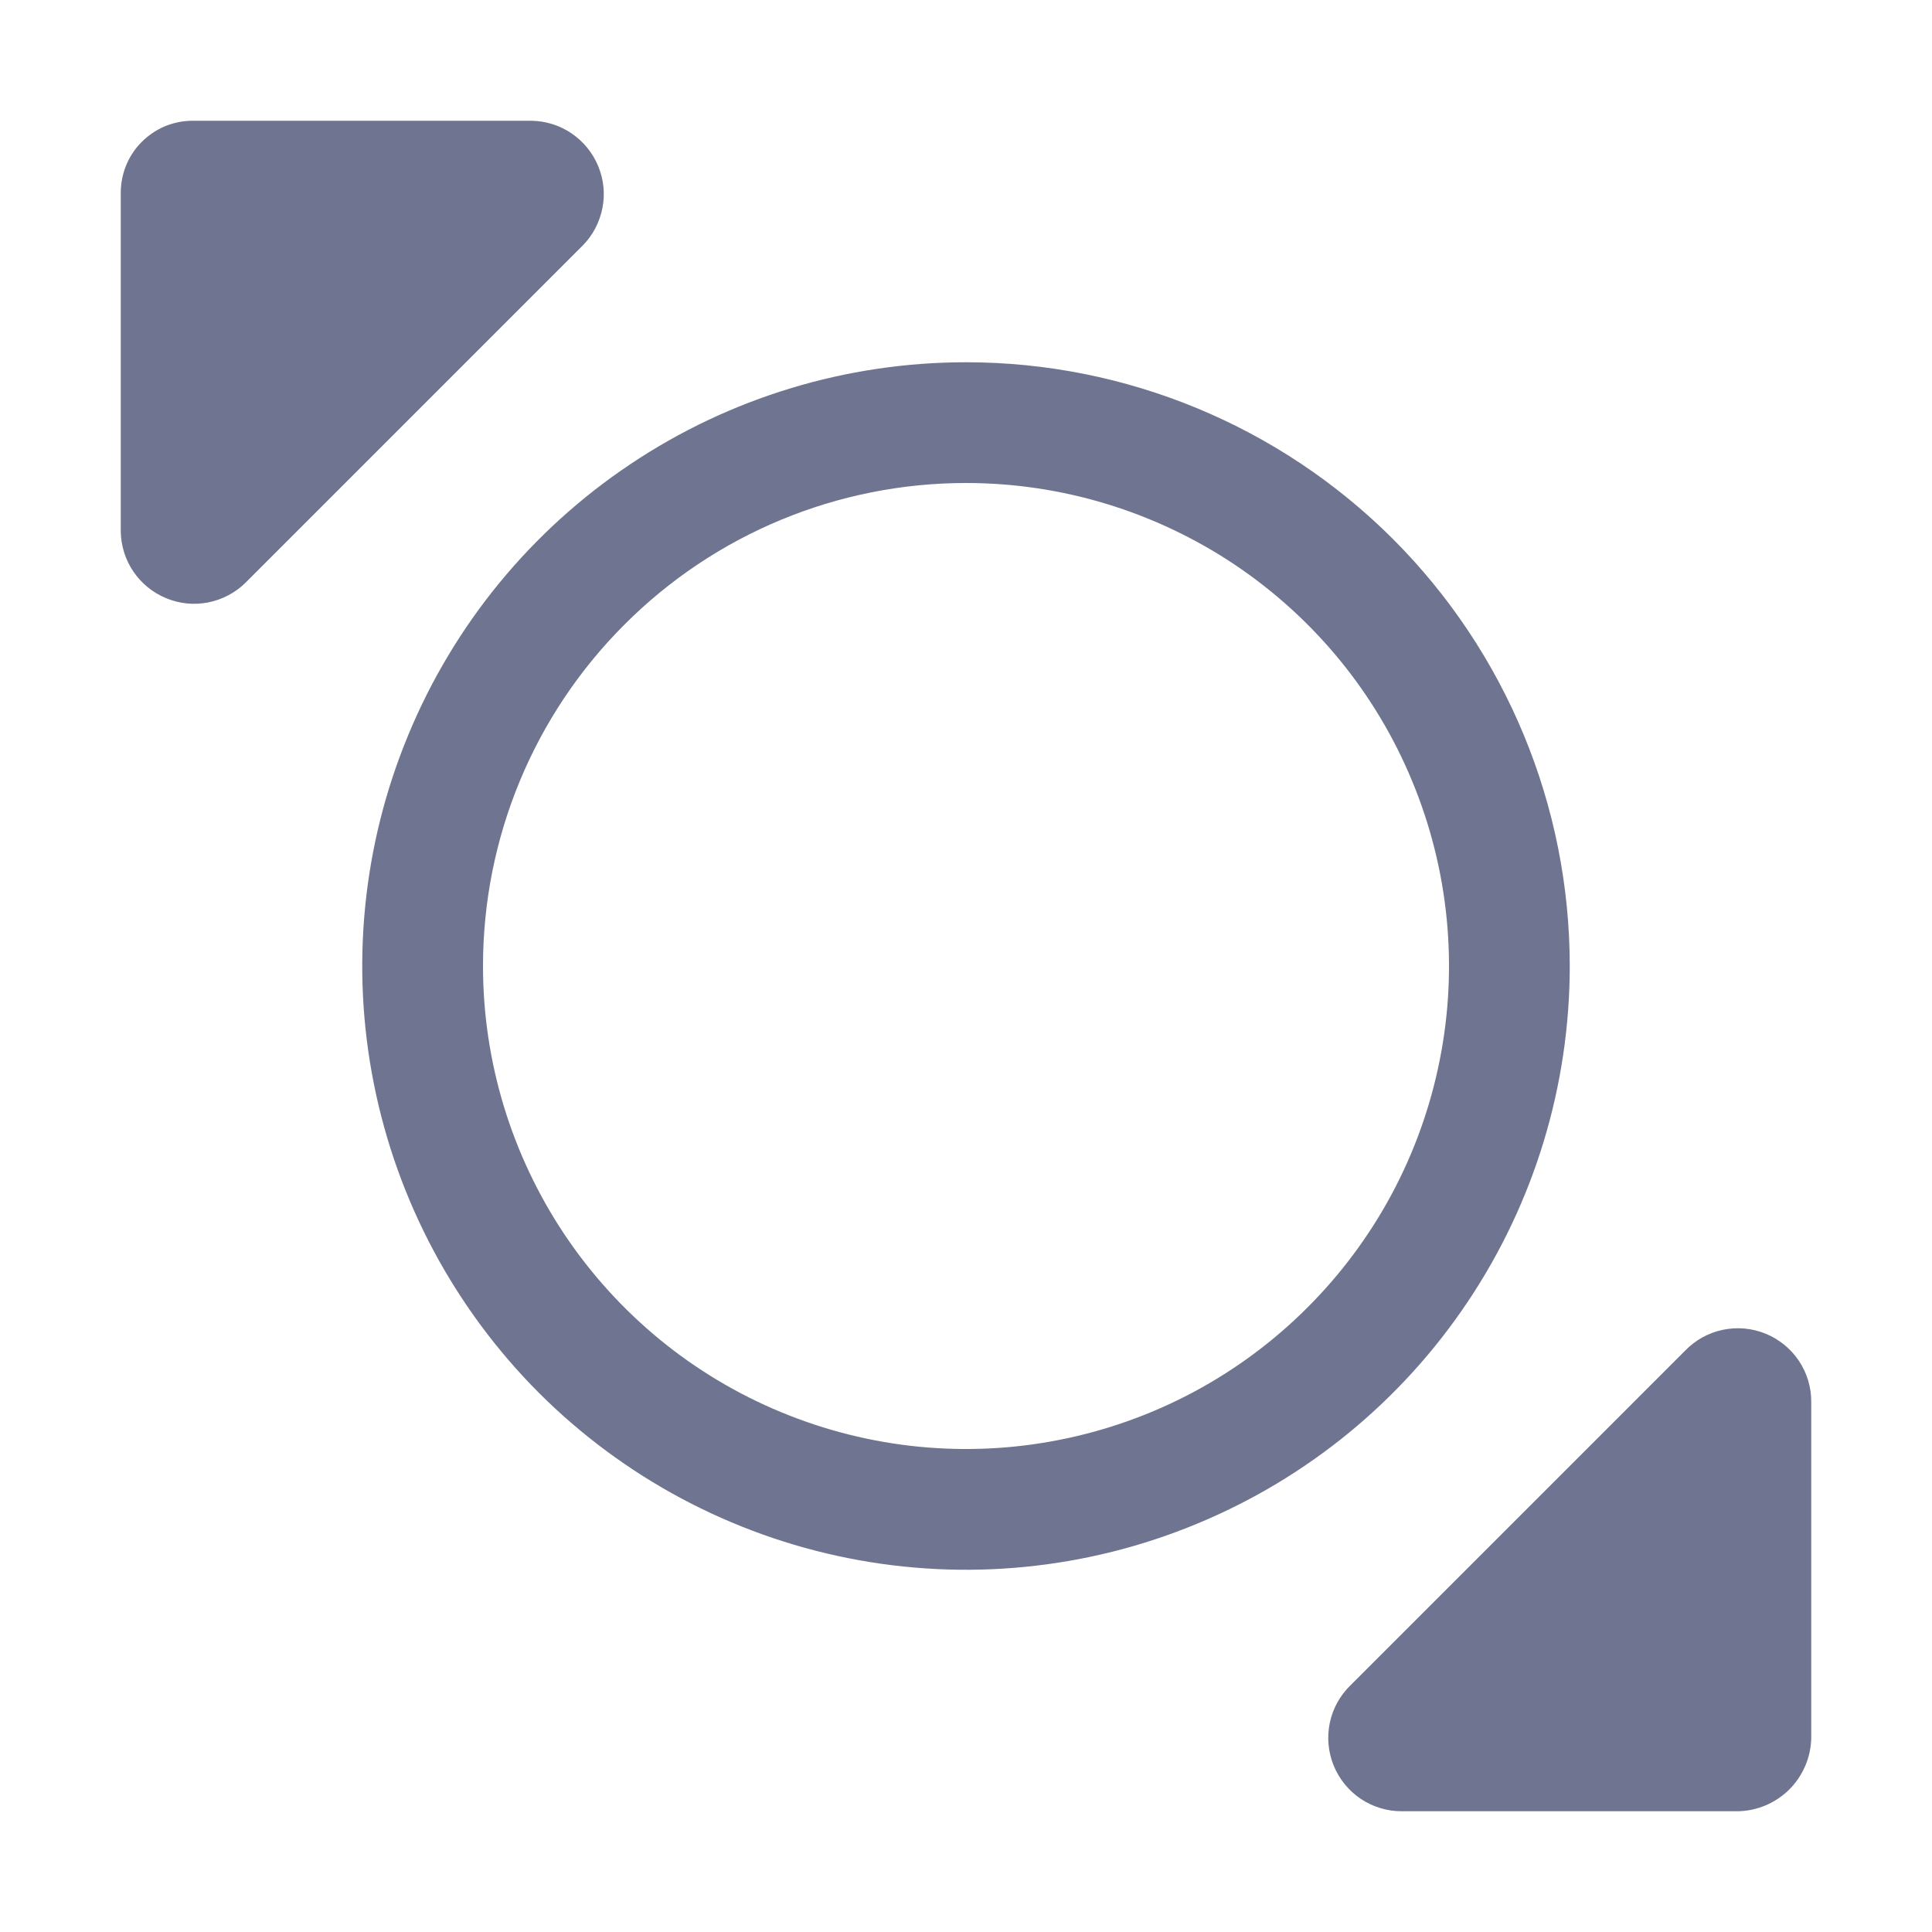
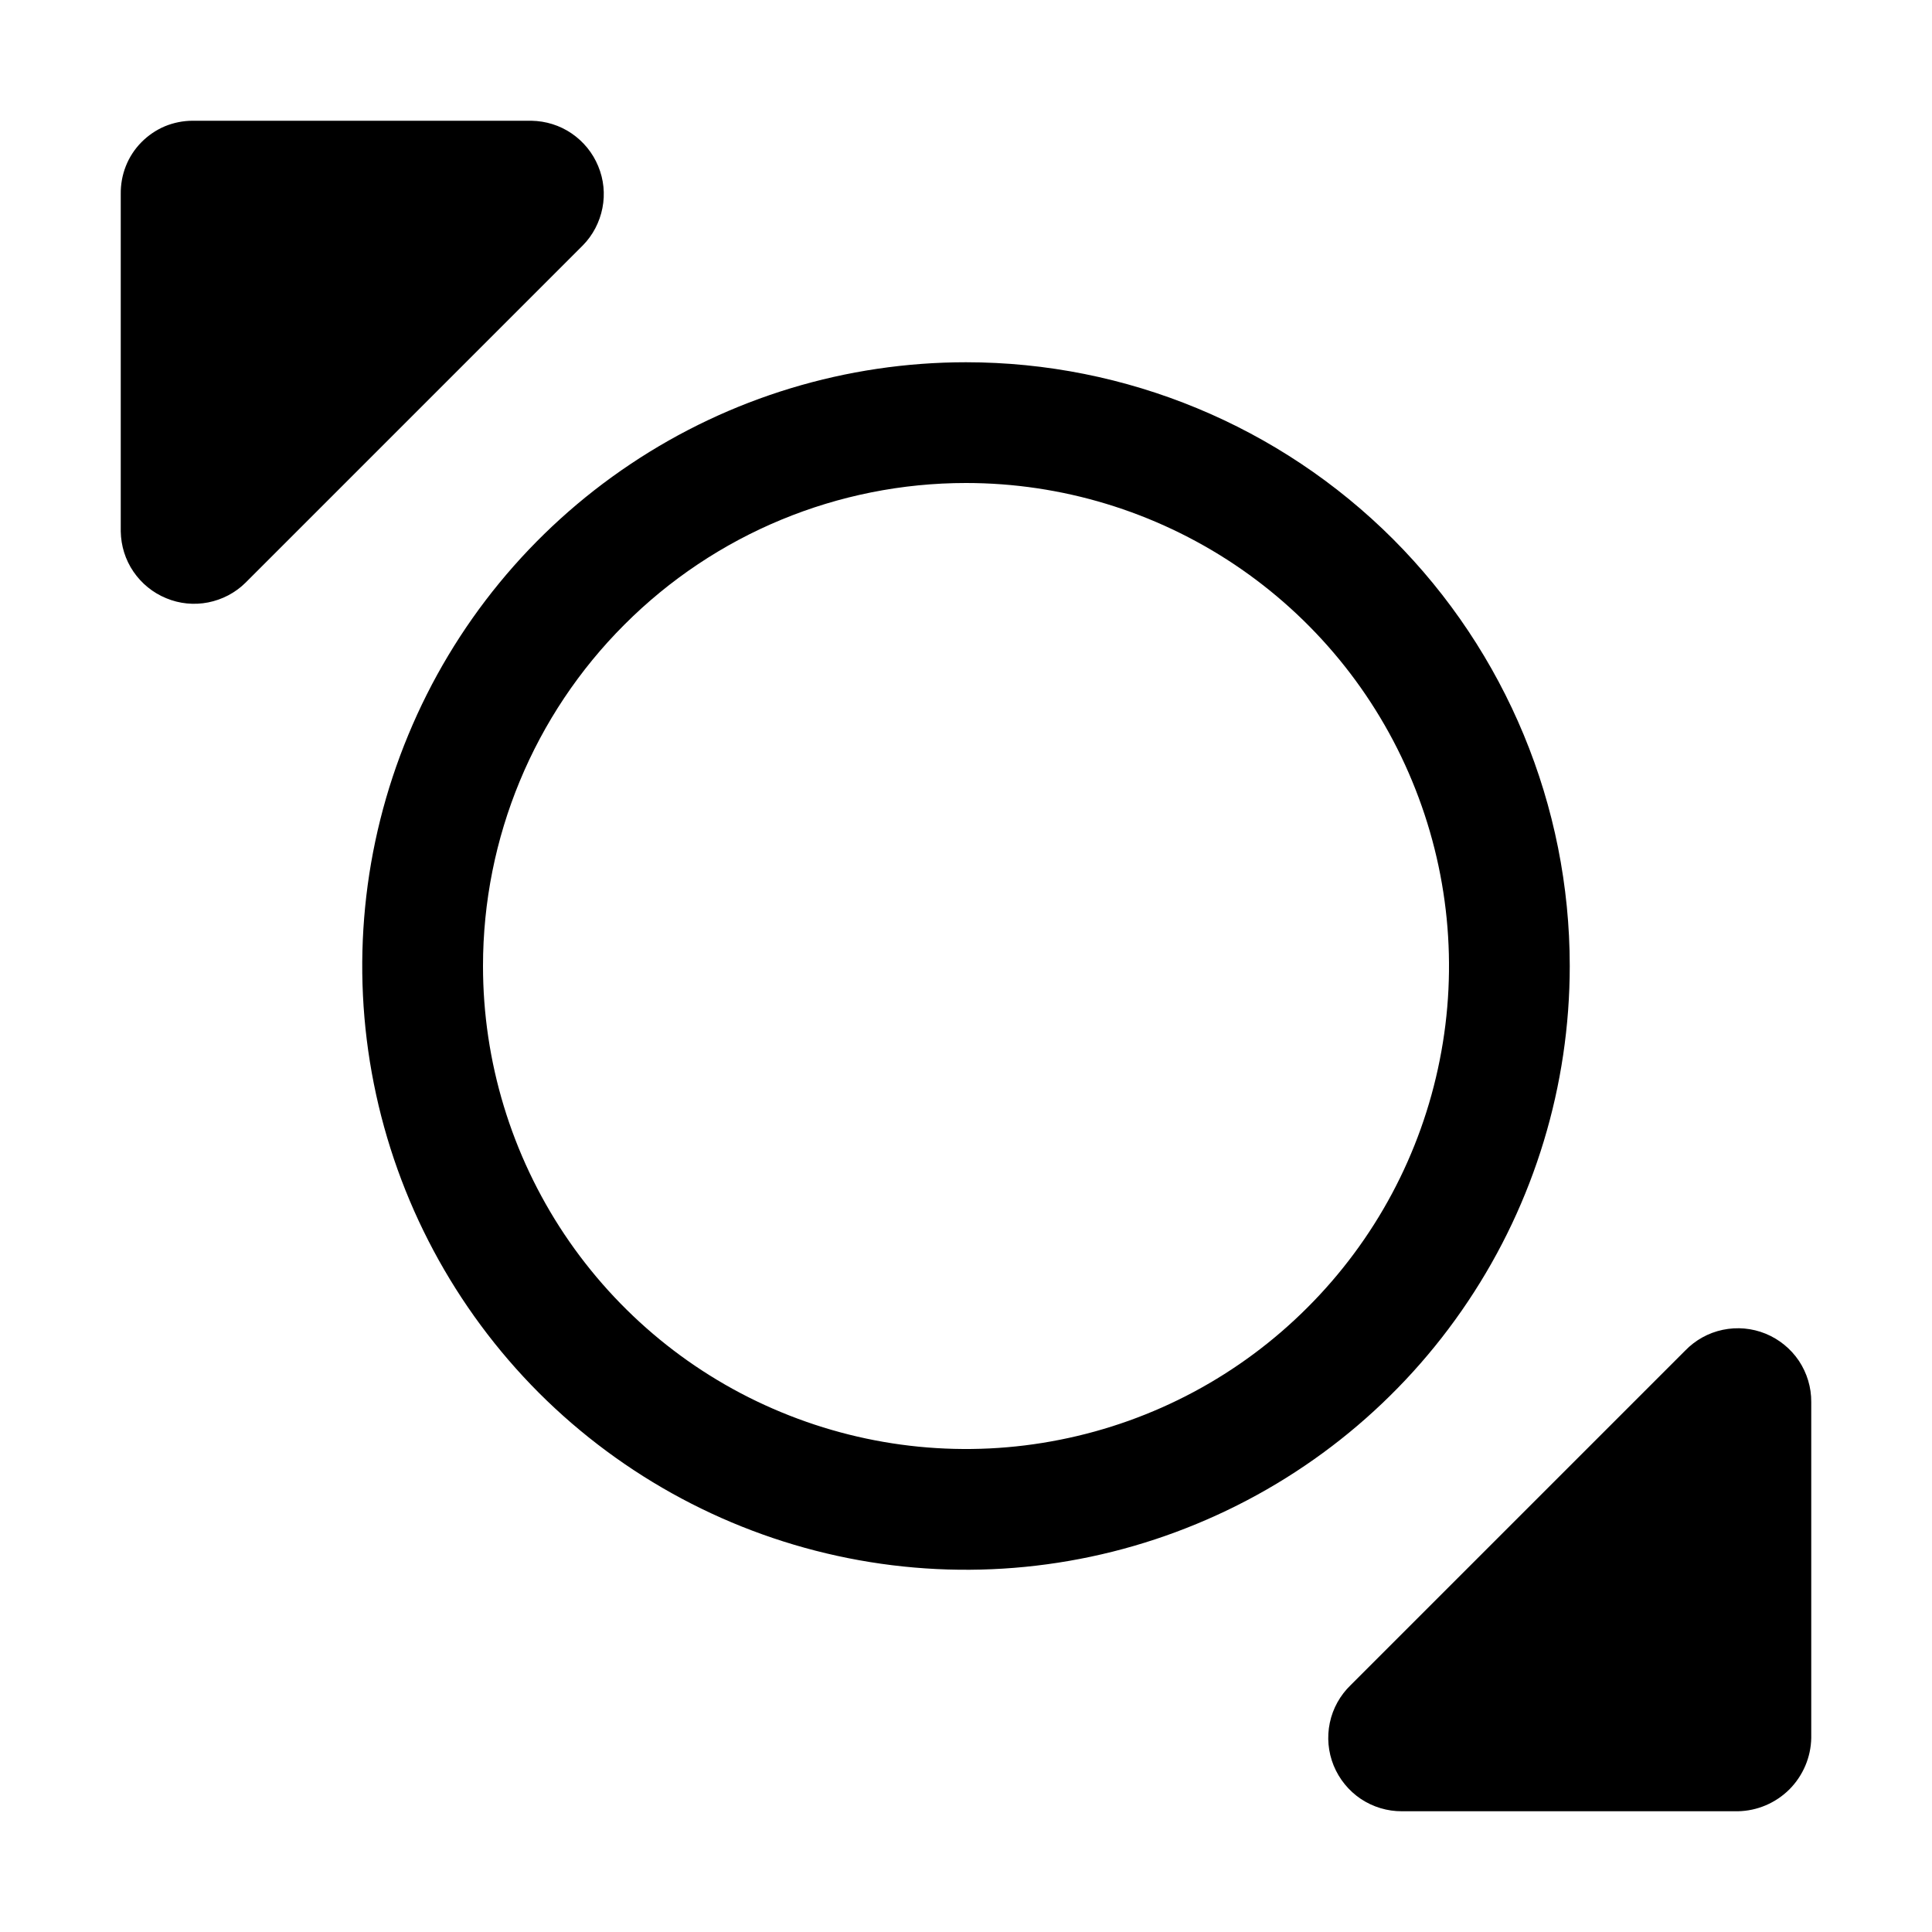
- <svg xmlns="http://www.w3.org/2000/svg" width="16" height="16" viewBox="0 0 16 16" fill="none">
-   <path d="M8 4C8.791 4 9.564 4.235 10.222 4.674C10.88 5.114 11.393 5.738 11.695 6.469C11.998 7.2 12.078 8.004 11.923 8.78C11.769 9.556 11.388 10.269 10.828 10.828C10.269 11.388 9.556 11.769 8.78 11.923C8.004 12.078 7.2 11.998 6.469 11.695C5.738 11.393 5.114 10.88 4.674 10.222C4.235 9.564 4 8.791 4 8C4 6.939 4.421 5.922 5.172 5.172C5.922 4.421 6.939 4 8 4ZM8 3C7.011 3 6.044 3.293 5.222 3.843C4.4 4.392 3.759 5.173 3.381 6.087C3.002 7 2.903 8.006 3.096 8.975C3.289 9.945 3.765 10.836 4.464 11.536C5.164 12.235 6.055 12.711 7.025 12.904C7.994 13.097 9 12.998 9.913 12.619C10.827 12.241 11.608 11.6 12.157 10.778C12.707 9.956 13 8.989 13 8C13 6.674 12.473 5.402 11.536 4.464C10.598 3.527 9.326 3 8 3Z" fill="#6F7590" />
-   <path d="M14.393 15H11.611C11.49 15.001 11.371 14.965 11.27 14.898C11.169 14.83 11.091 14.734 11.045 14.622C10.999 14.509 10.988 14.386 11.013 14.267C11.038 14.148 11.098 14.04 11.186 13.955L13.955 11.186C14.04 11.098 14.148 11.038 14.267 11.013C14.386 10.988 14.509 10.999 14.622 11.045C14.734 11.091 14.83 11.169 14.898 11.27C14.965 11.371 15.001 11.49 15 11.611V14.393C14.997 14.553 14.932 14.705 14.819 14.819C14.705 14.932 14.553 14.997 14.393 15Z" fill="#6F7590" />
-   <path d="M1 4.401V1.607C0.999 1.528 1.013 1.449 1.042 1.376C1.071 1.302 1.115 1.235 1.17 1.179C1.226 1.122 1.292 1.077 1.365 1.046C1.438 1.016 1.516 1 1.595 1H4.401C4.52 1.002 4.636 1.038 4.734 1.105C4.832 1.172 4.909 1.266 4.954 1.376C5 1.486 5.012 1.607 4.989 1.723C4.966 1.84 4.91 1.948 4.826 2.033L2.033 4.826C1.948 4.91 1.84 4.966 1.724 4.989C1.607 5.012 1.486 5 1.376 4.954C1.266 4.909 1.172 4.832 1.105 4.734C1.038 4.636 1.002 4.52 1 4.401Z" fill="#6F7590" />
+ <svg xmlns="http://www.w3.org/2000/svg" viewBox="0 0 16 16" fill="none">
+   <path d="M8 4C8.791 4 9.564 4.235 10.222 4.674C10.88 5.114 11.393 5.738 11.695 6.469C11.998 7.2 12.078 8.004 11.923 8.78C11.769 9.556 11.388 10.269 10.828 10.828C10.269 11.388 9.556 11.769 8.78 11.923C8.004 12.078 7.2 11.998 6.469 11.695C5.738 11.393 5.114 10.88 4.674 10.222C4.235 9.564 4 8.791 4 8C4 6.939 4.421 5.922 5.172 5.172C5.922 4.421 6.939 4 8 4ZM8 3C7.011 3 6.044 3.293 5.222 3.843C4.4 4.392 3.759 5.173 3.381 6.087C3.002 7 2.903 8.006 3.096 8.975C3.289 9.945 3.765 10.836 4.464 11.536C5.164 12.235 6.055 12.711 7.025 12.904C7.994 13.097 9 12.998 9.913 12.619C10.827 12.241 11.608 11.6 12.157 10.778C12.707 9.956 13 8.989 13 8C13 6.674 12.473 5.402 11.536 4.464C10.598 3.527 9.326 3 8 3Z" fill="currentColor" />
+   <path d="M14.393 15H11.611C11.49 15.001 11.371 14.965 11.27 14.898C11.169 14.83 11.091 14.734 11.045 14.622C10.999 14.509 10.988 14.386 11.013 14.267C11.038 14.148 11.098 14.04 11.186 13.955L13.955 11.186C14.04 11.098 14.148 11.038 14.267 11.013C14.386 10.988 14.509 10.999 14.622 11.045C14.734 11.091 14.83 11.169 14.898 11.27C14.965 11.371 15.001 11.49 15 11.611V14.393C14.997 14.553 14.932 14.705 14.819 14.819C14.705 14.932 14.553 14.997 14.393 15Z" fill="currentColor" />
+   <path d="M1 4.401V1.607C0.999 1.528 1.013 1.449 1.042 1.376C1.071 1.302 1.115 1.235 1.17 1.179C1.226 1.122 1.292 1.077 1.365 1.046C1.438 1.016 1.516 1 1.595 1H4.401C4.52 1.002 4.636 1.038 4.734 1.105C4.832 1.172 4.909 1.266 4.954 1.376C5 1.486 5.012 1.607 4.989 1.723C4.966 1.84 4.91 1.948 4.826 2.033L2.033 4.826C1.948 4.91 1.84 4.966 1.724 4.989C1.607 5.012 1.486 5 1.376 4.954C1.266 4.909 1.172 4.832 1.105 4.734C1.038 4.636 1.002 4.52 1 4.401Z" fill="currentColor" />
</svg>
